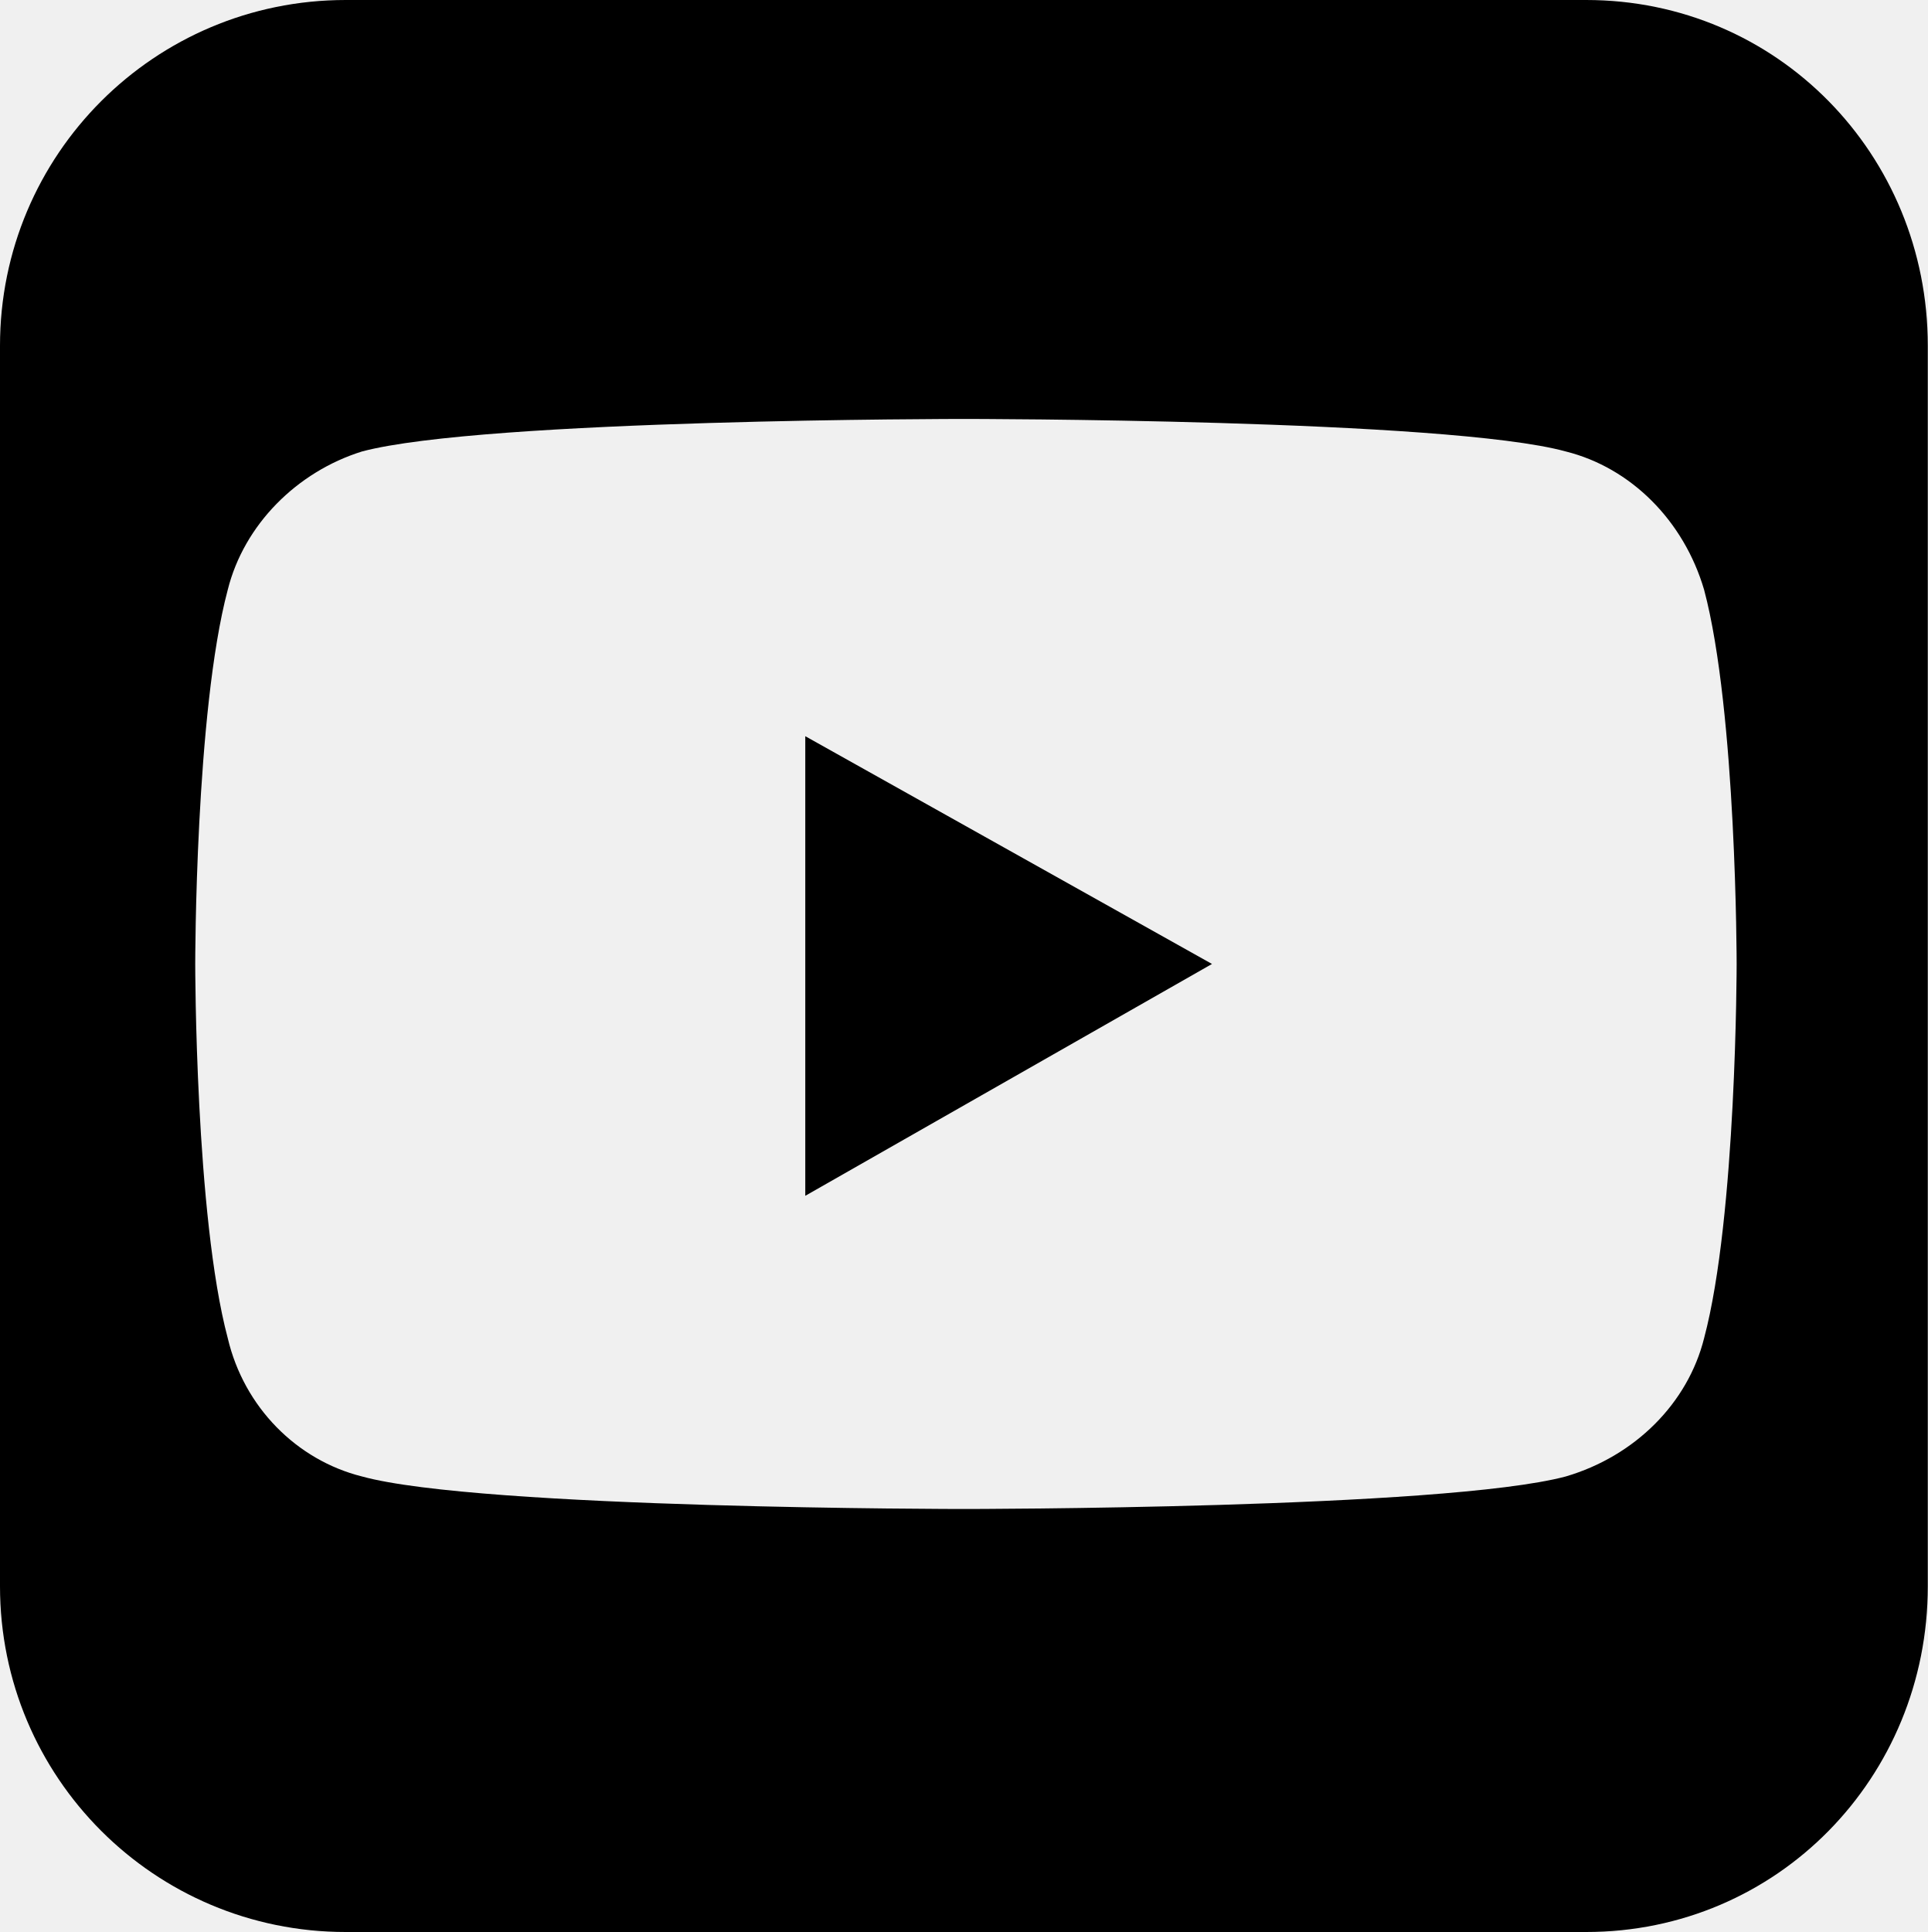
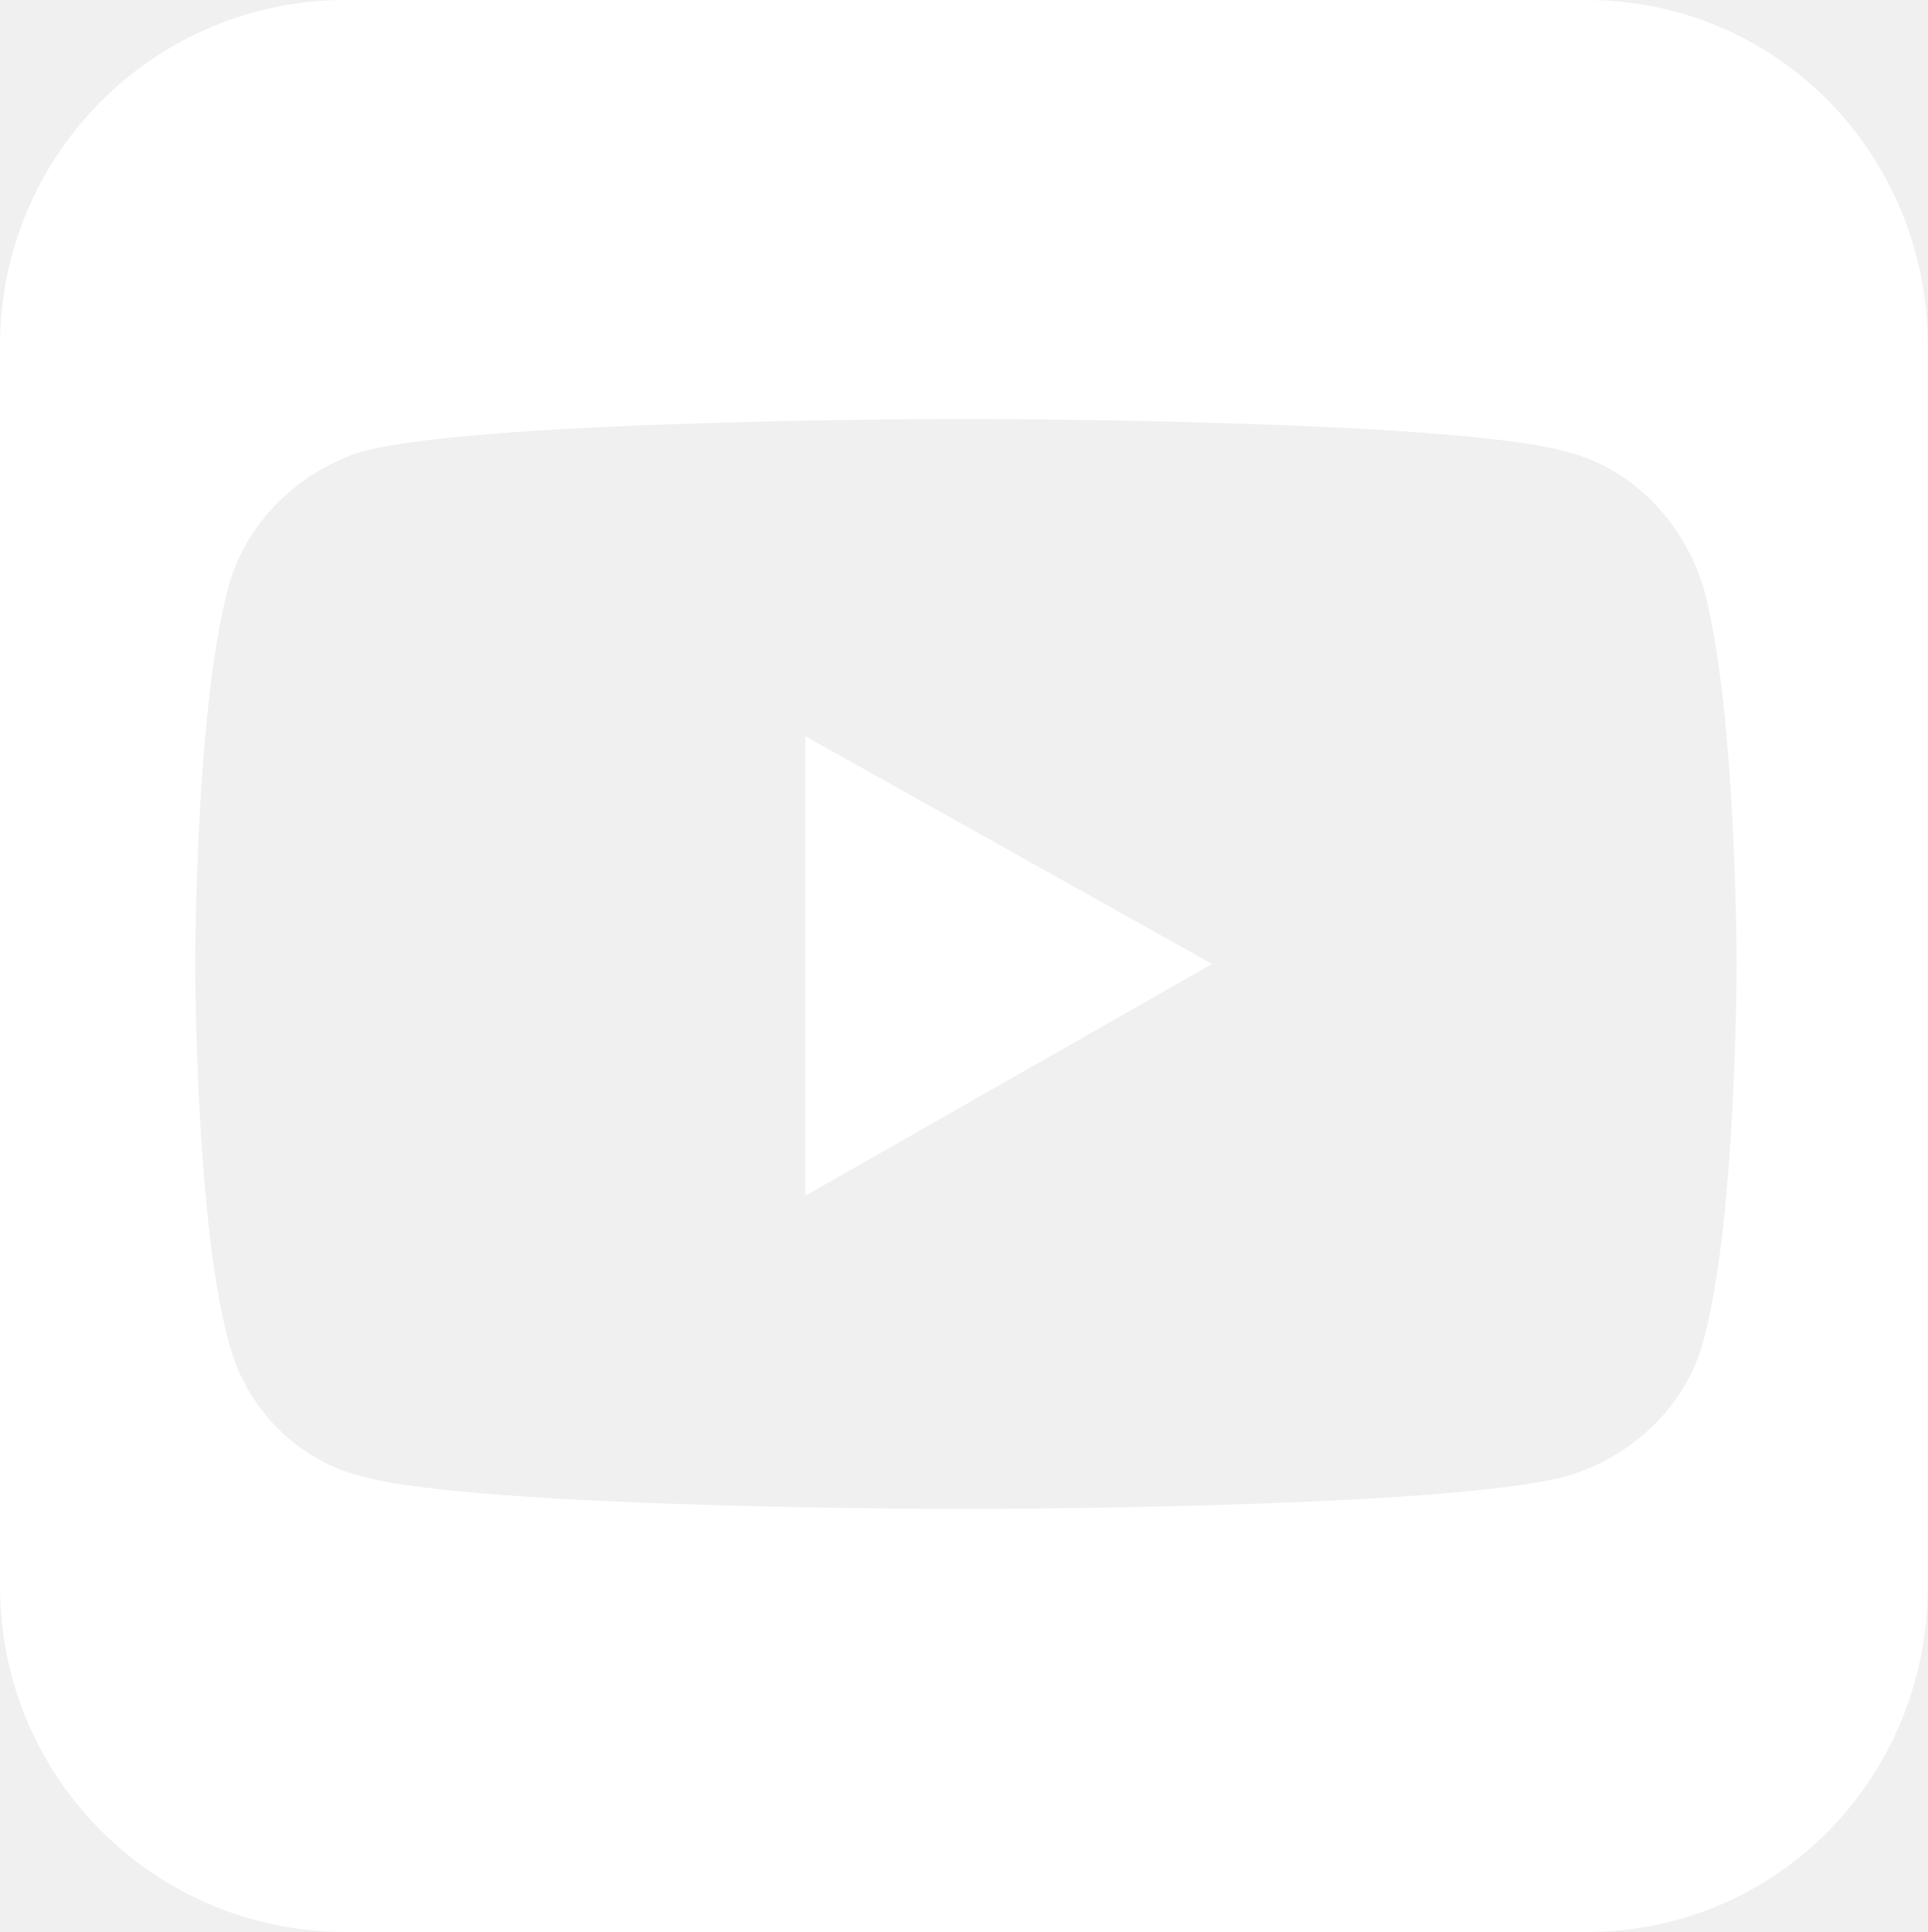
<svg xmlns="http://www.w3.org/2000/svg" version="1.1" id="Capa_1" x="0px" y="0px" viewBox="0 0 47.4 47.5" style="enable-background:new 0 0 47.4 47.5;" xml:space="preserve">
  <style type="text/css">
- 	.st0{fill:$bgbody;}
+ 	.st0{fill:#FFFFFF;}
</style>
  <path class="st0" d="M39,0H8.5C3.8,0,0,3.8,0,8.5V39c0,4.7,3.8,8.5,8.5,8.5l0,0H39c4.7,0,8.4-3.8,8.4-8.5V8.5C47.4,3.8,43.7,0,39,0z   M41.9,32.9c-0.4,1.6-1.7,2.9-3.4,3.4c-3,0.8-14.8,0.8-14.8,0.8s-11.9,0-14.8-0.8c-1.6-0.4-2.9-1.7-3.3-3.4c-0.8-3-0.8-9.2-0.8-9.2  s0-6.2,0.8-9.2c0.4-1.6,1.7-2.9,3.3-3.4c3-0.8,14.8-0.8,14.8-0.8s11.9,0,14.8,0.8c1.6,0.4,2.9,1.7,3.4,3.4c0.8,3,0.8,9.2,0.8,9.2  S42.7,29.9,41.9,32.9z" />
  <polygon class="st0" points="19.8,29.4 29.8,23.7 19.8,18.1 " />
</svg>
